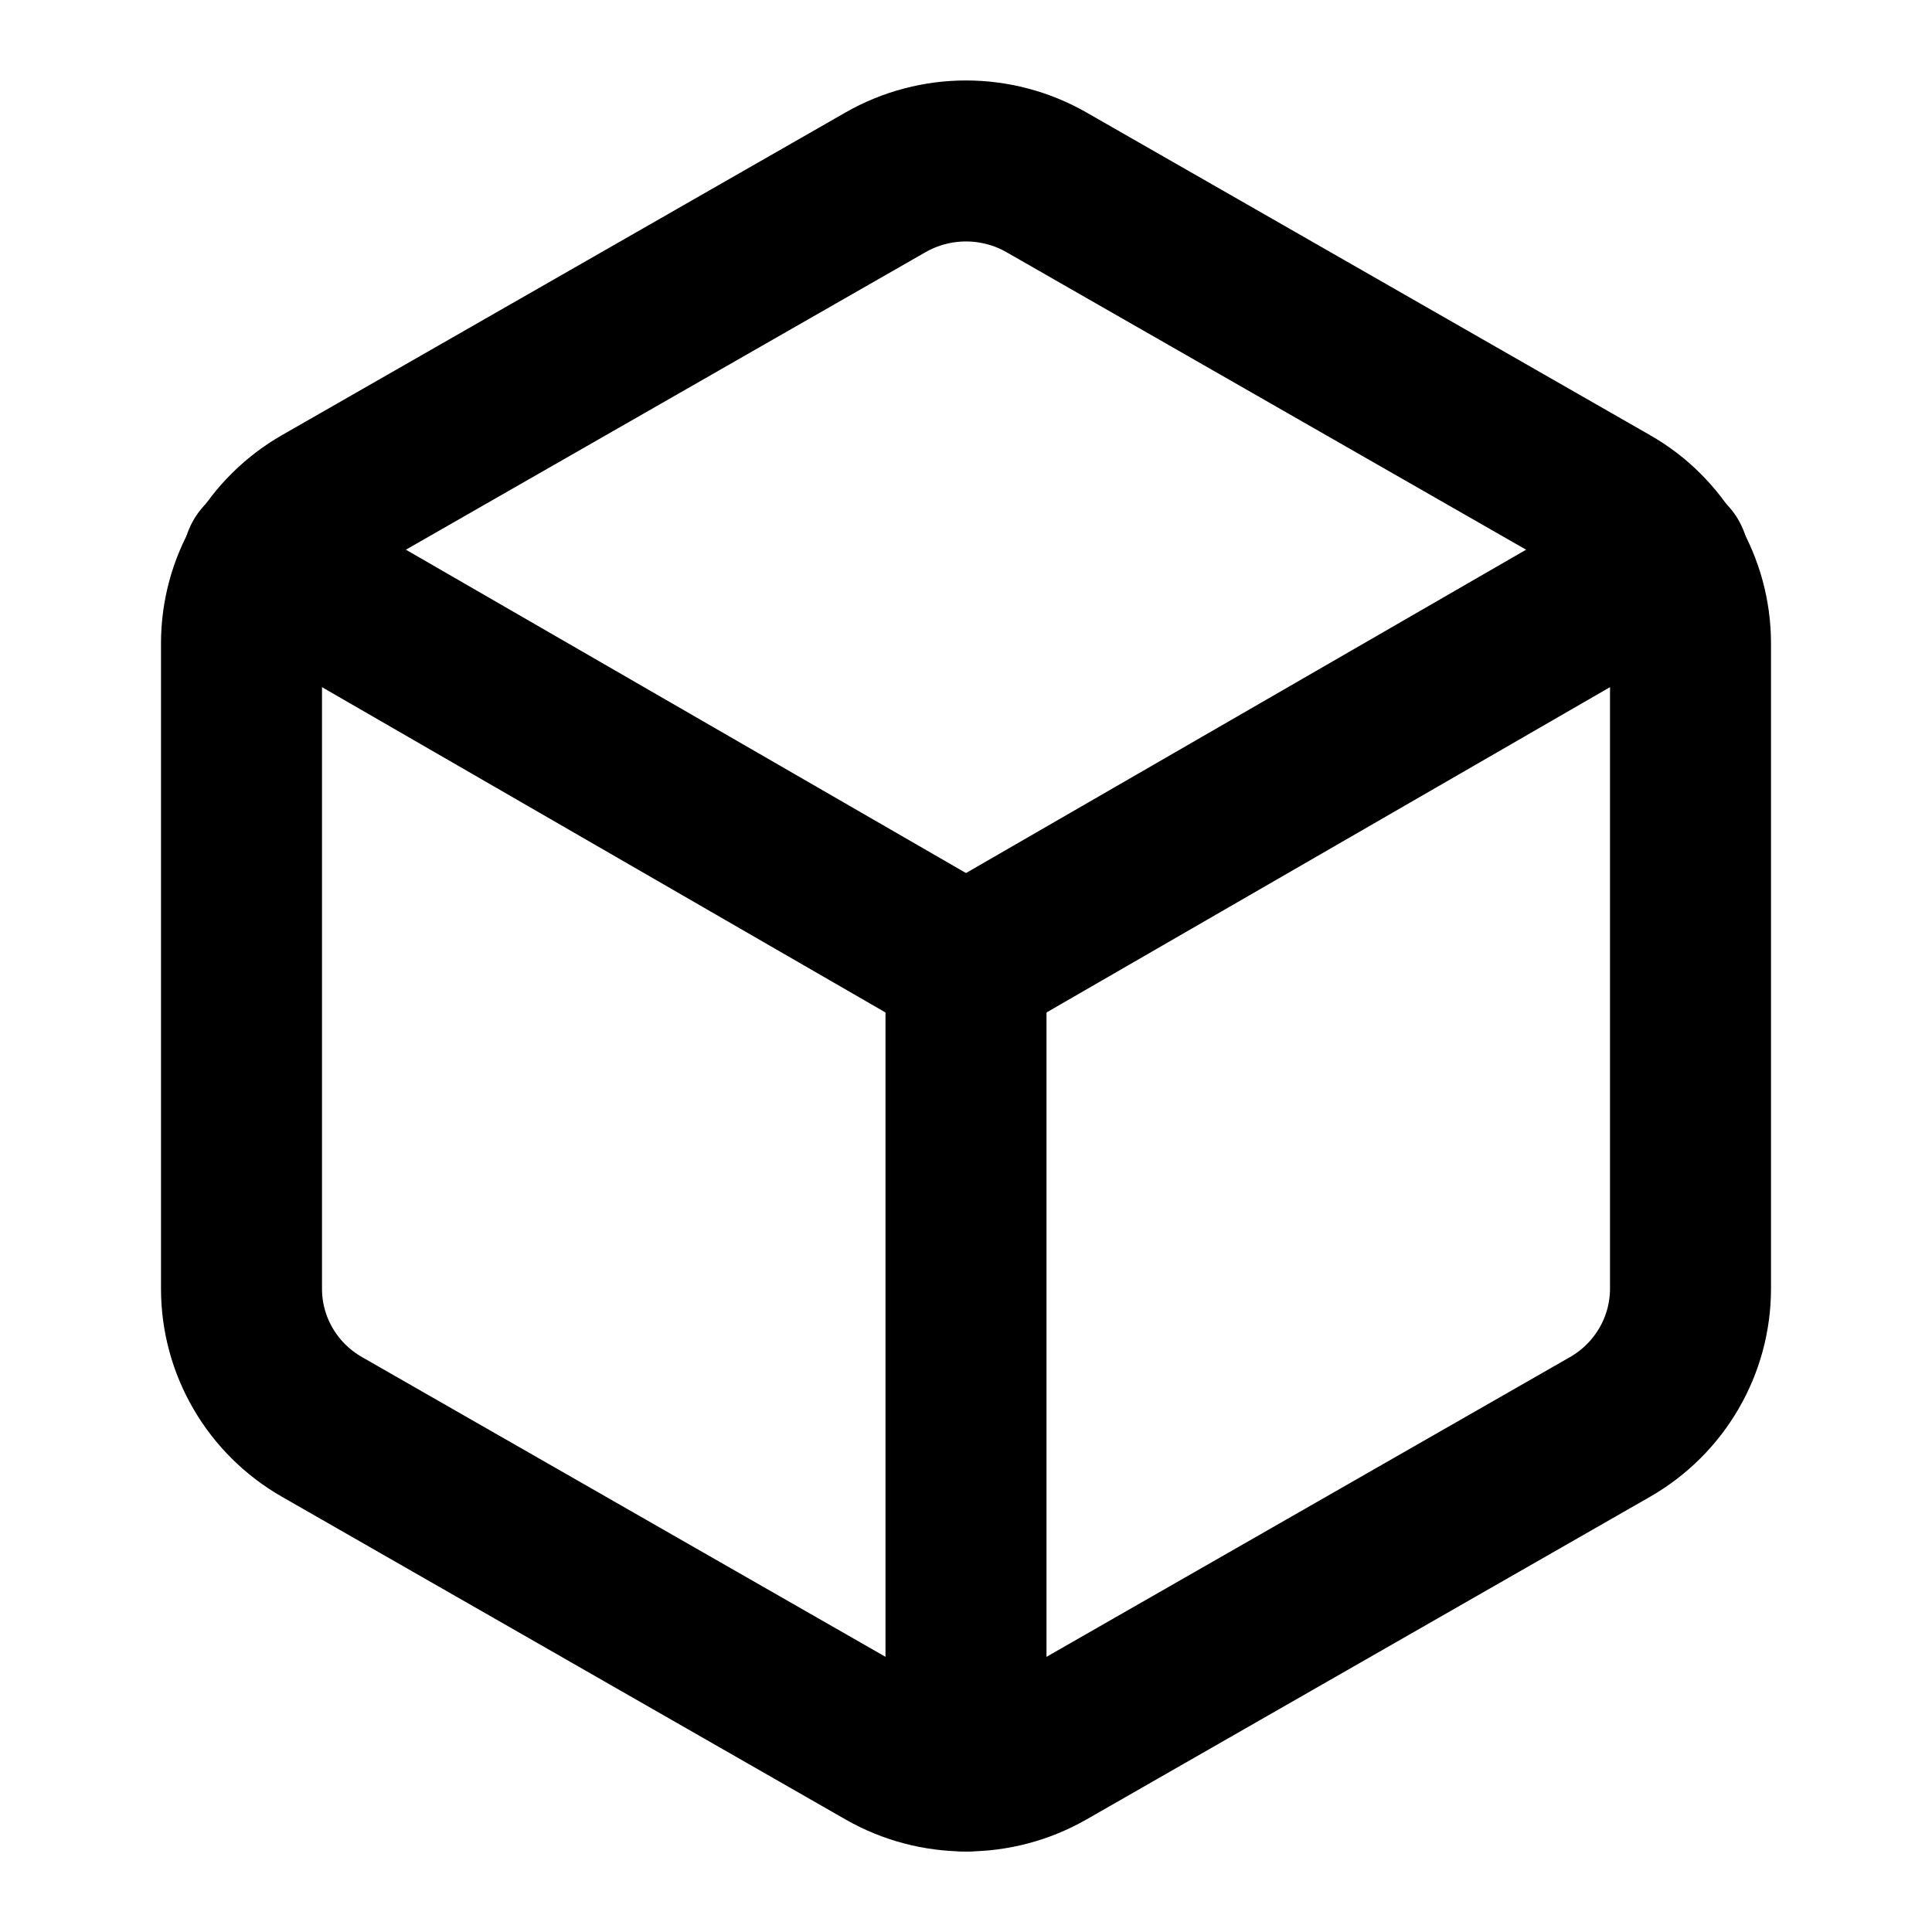
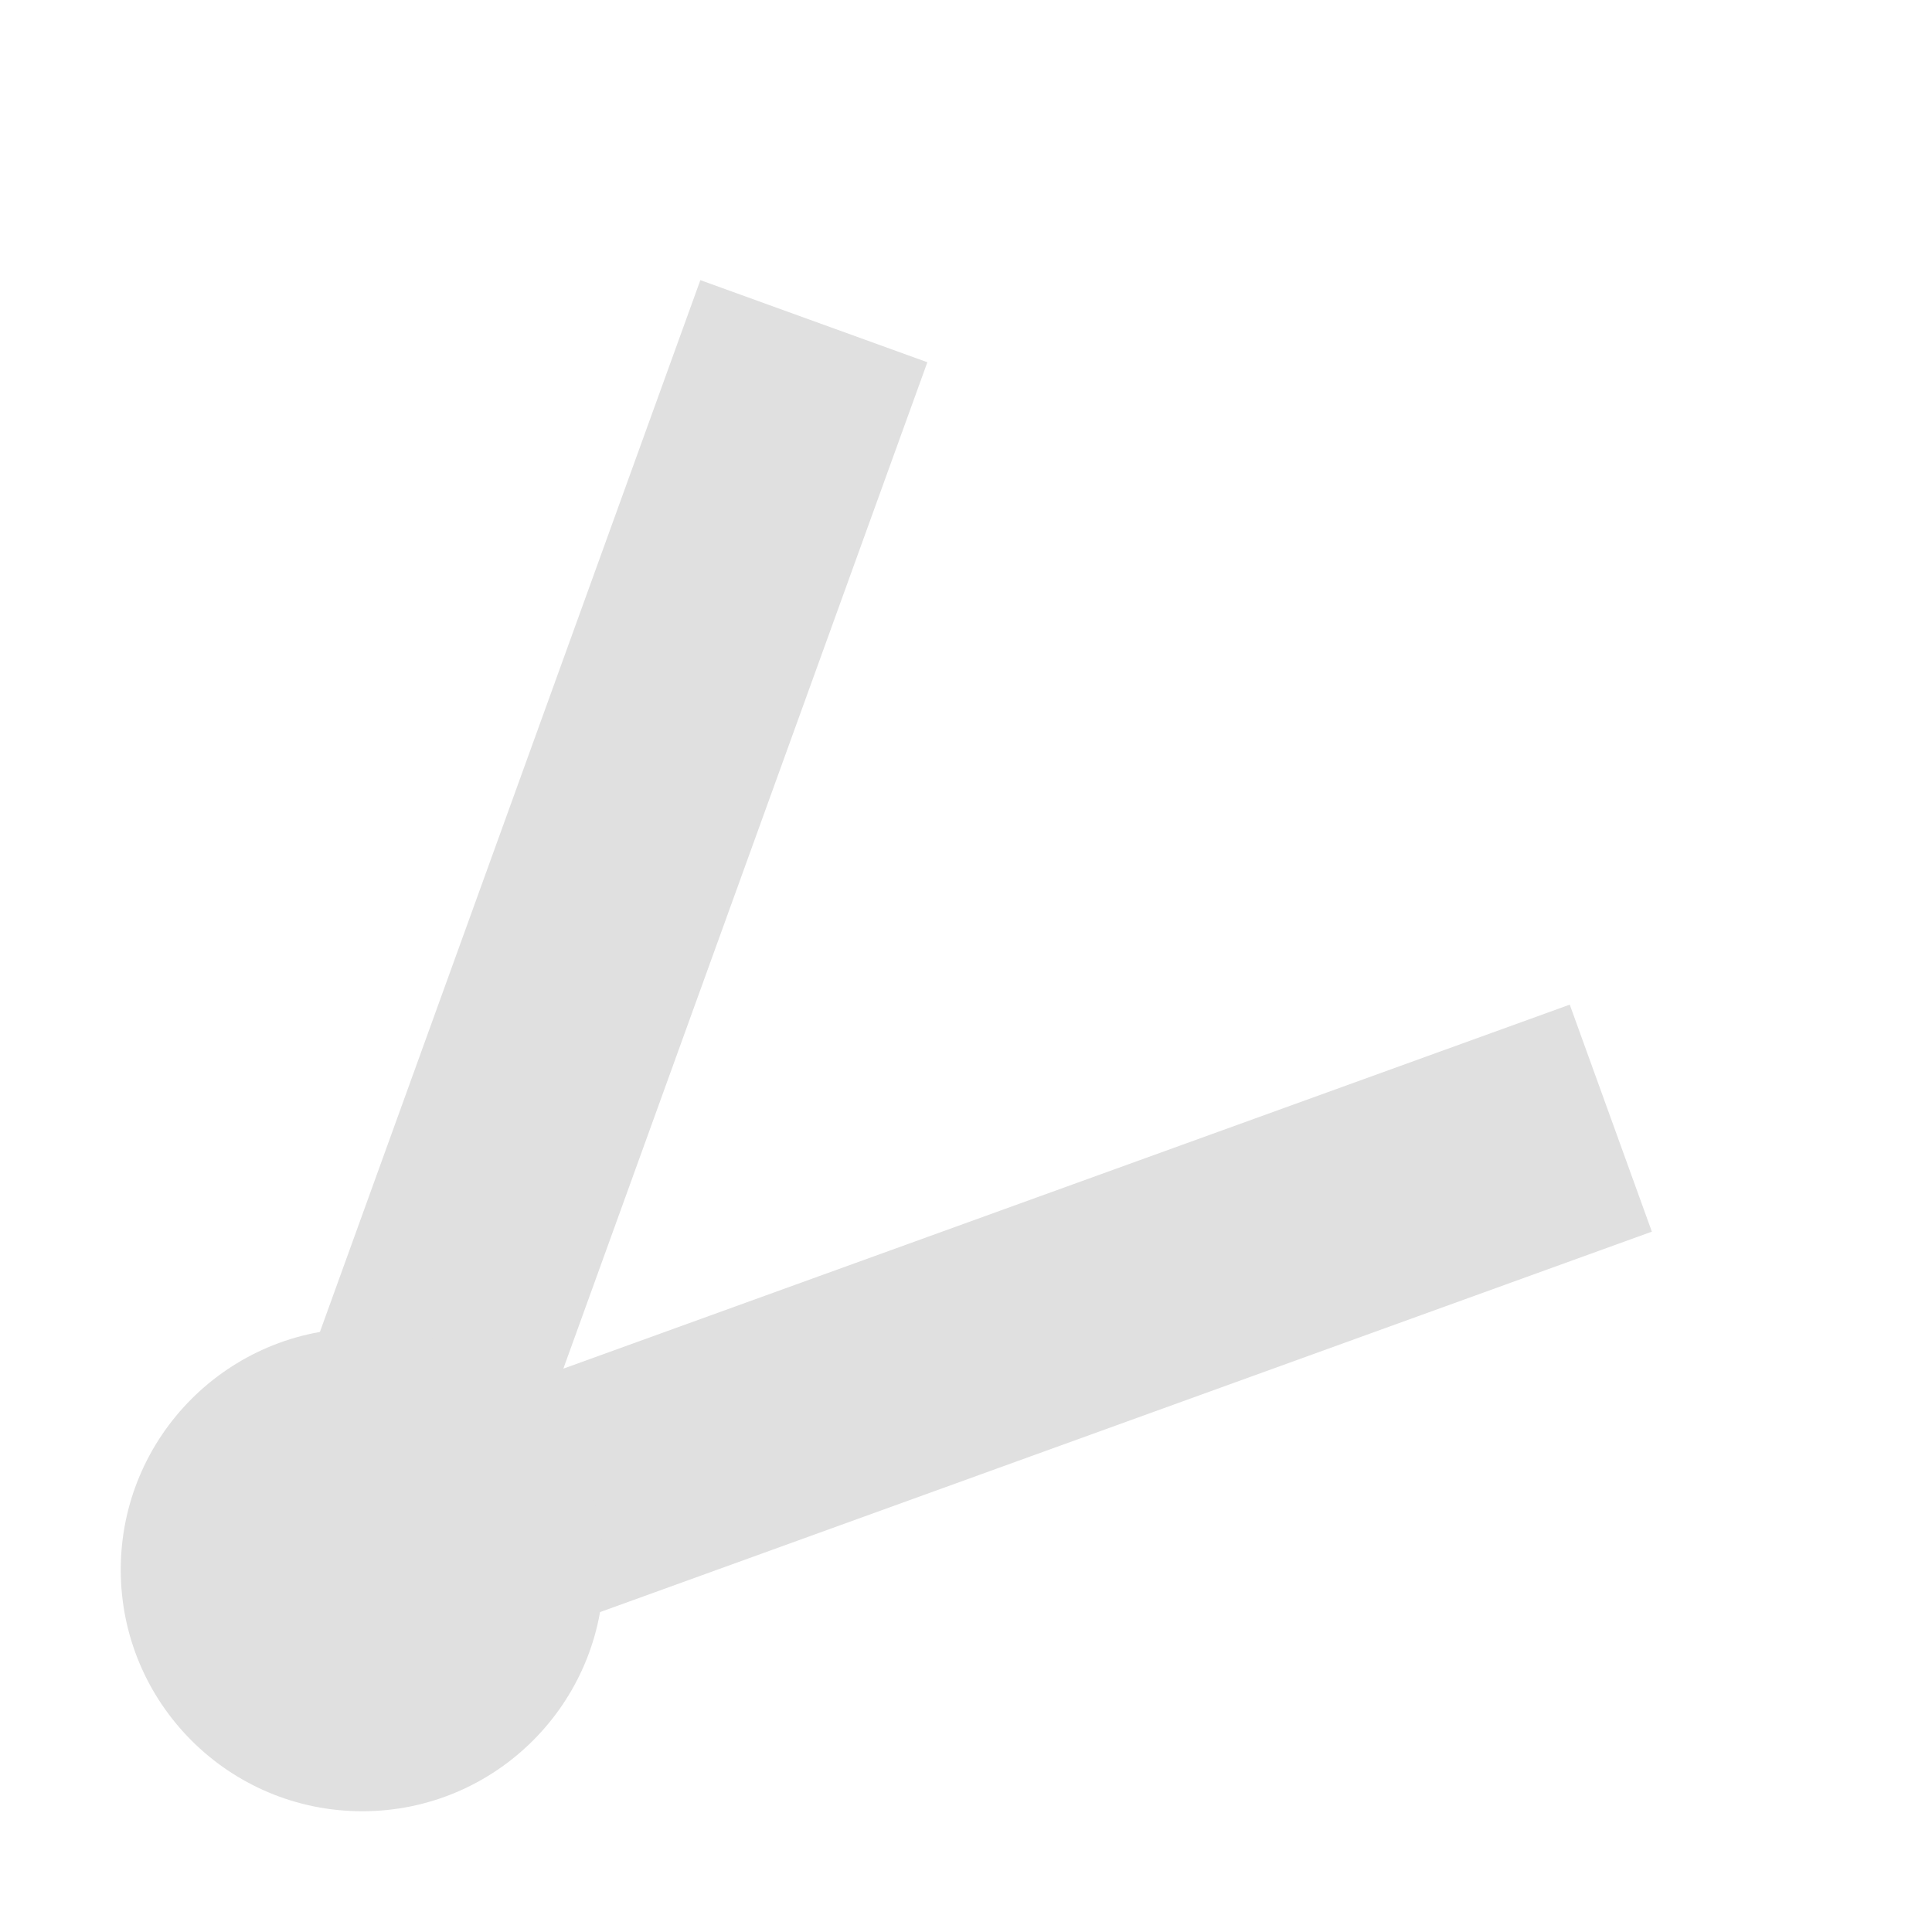
- <svg xmlns="http://www.w3.org/2000/svg" width="24" height="24" viewBox="0 0 24 24" fill="none" stroke="currentColor" stroke-width="2" stroke-linecap="round" stroke-linejoin="round" class="icon icon-tabler icons-tabler-outline icon-tabler-cube">
-   <path stroke="none" d="M0 0h24v24H0z" fill="none" />
-   <path d="M21 16.008v-8.018a1.98 1.98 0 0 0 -1 -1.717l-7 -4.008a2.016 2.016 0 0 0 -2 0l-7 4.008c-.619 .355 -1 1.01 -1 1.718v8.018c0 .709 .381 1.363 1 1.717l7 4.008a2.016 2.016 0 0 0 2 0l7 -4.008c.619 -.355 1 -1.01 1 -1.718z" />
-   <path d="M12 22v-10" />
-   <path d="M12 12l8.73 -5.04" />
-   <path d="M3.27 6.96l8.73 5.04" />
+ <svg xmlns="http://www.w3.org/2000/svg" width="16" height="16" viewBox="0 0 16 16">
+   <path fill="#e0e0e0" d="M3.34 13.94L13.68 10.2L13 8.32L2.66 12.06ZM3.94 13.34L7.68 3L5.8 2.32L2.06 12.66Z" />
+   <path fill="#e0e0e0" d="M1 13A2 2 0 1 0 5 13A2 2 0 1 0 1 13Z" />
</svg>
